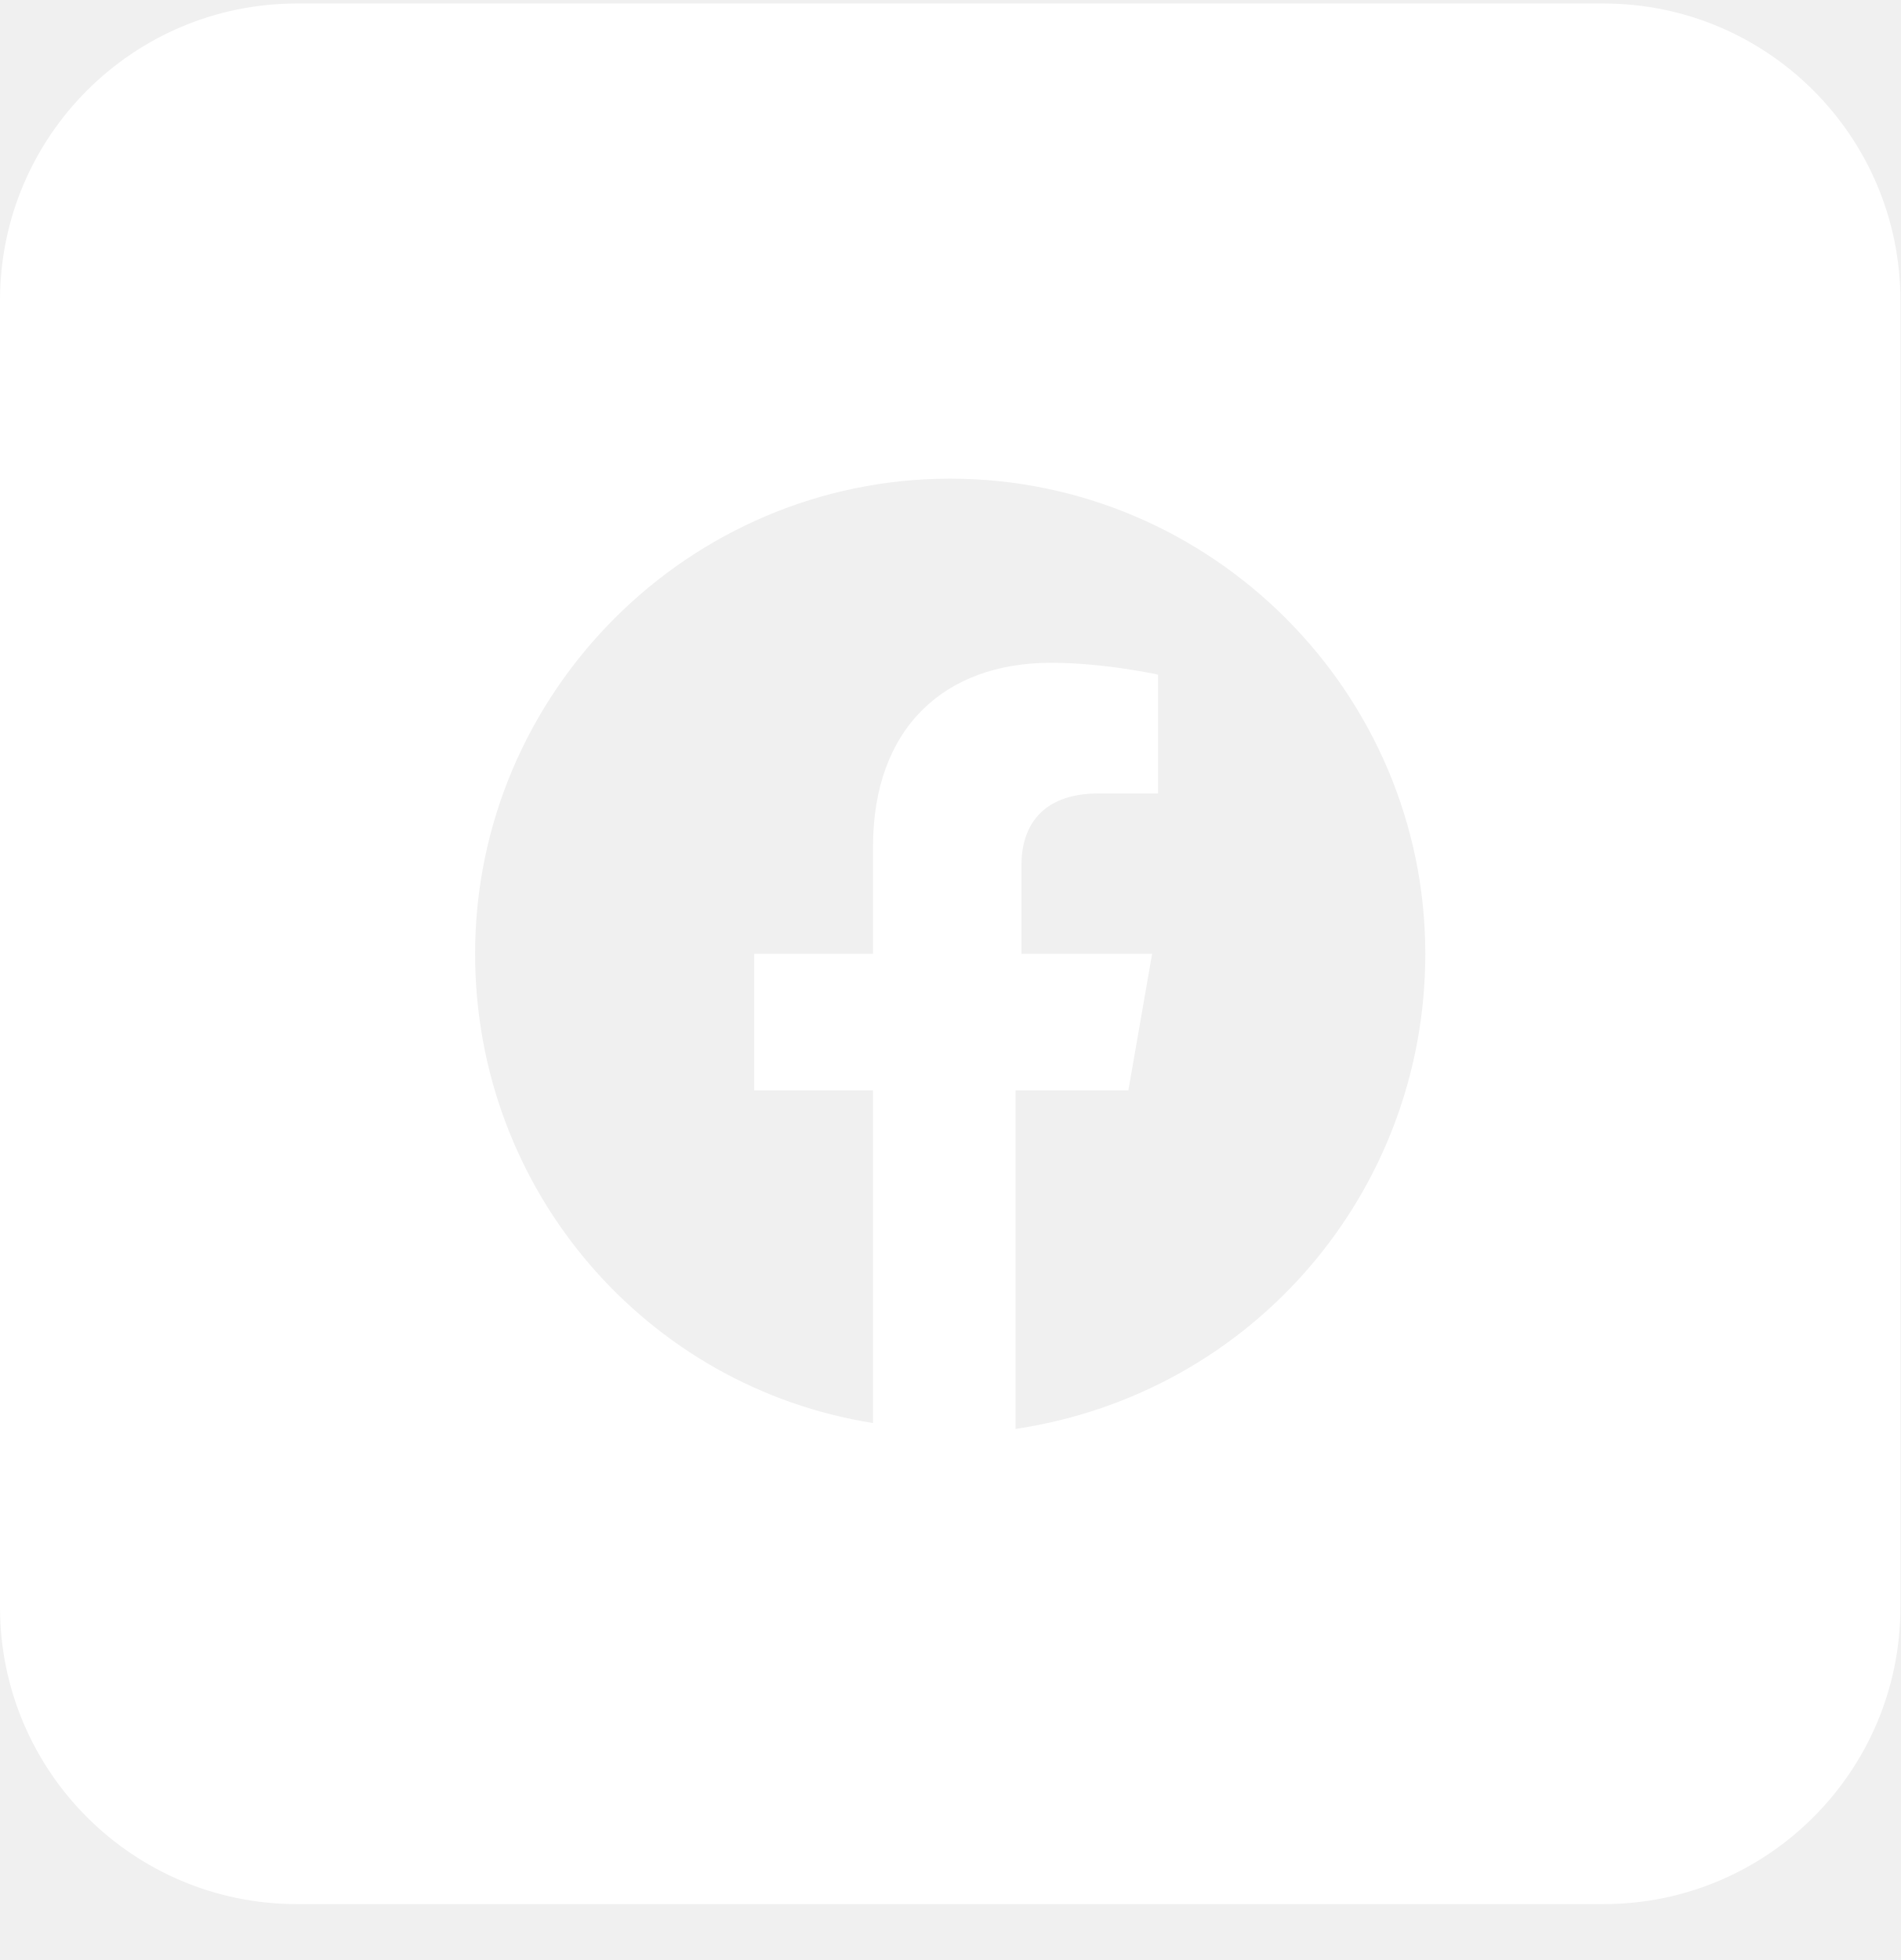
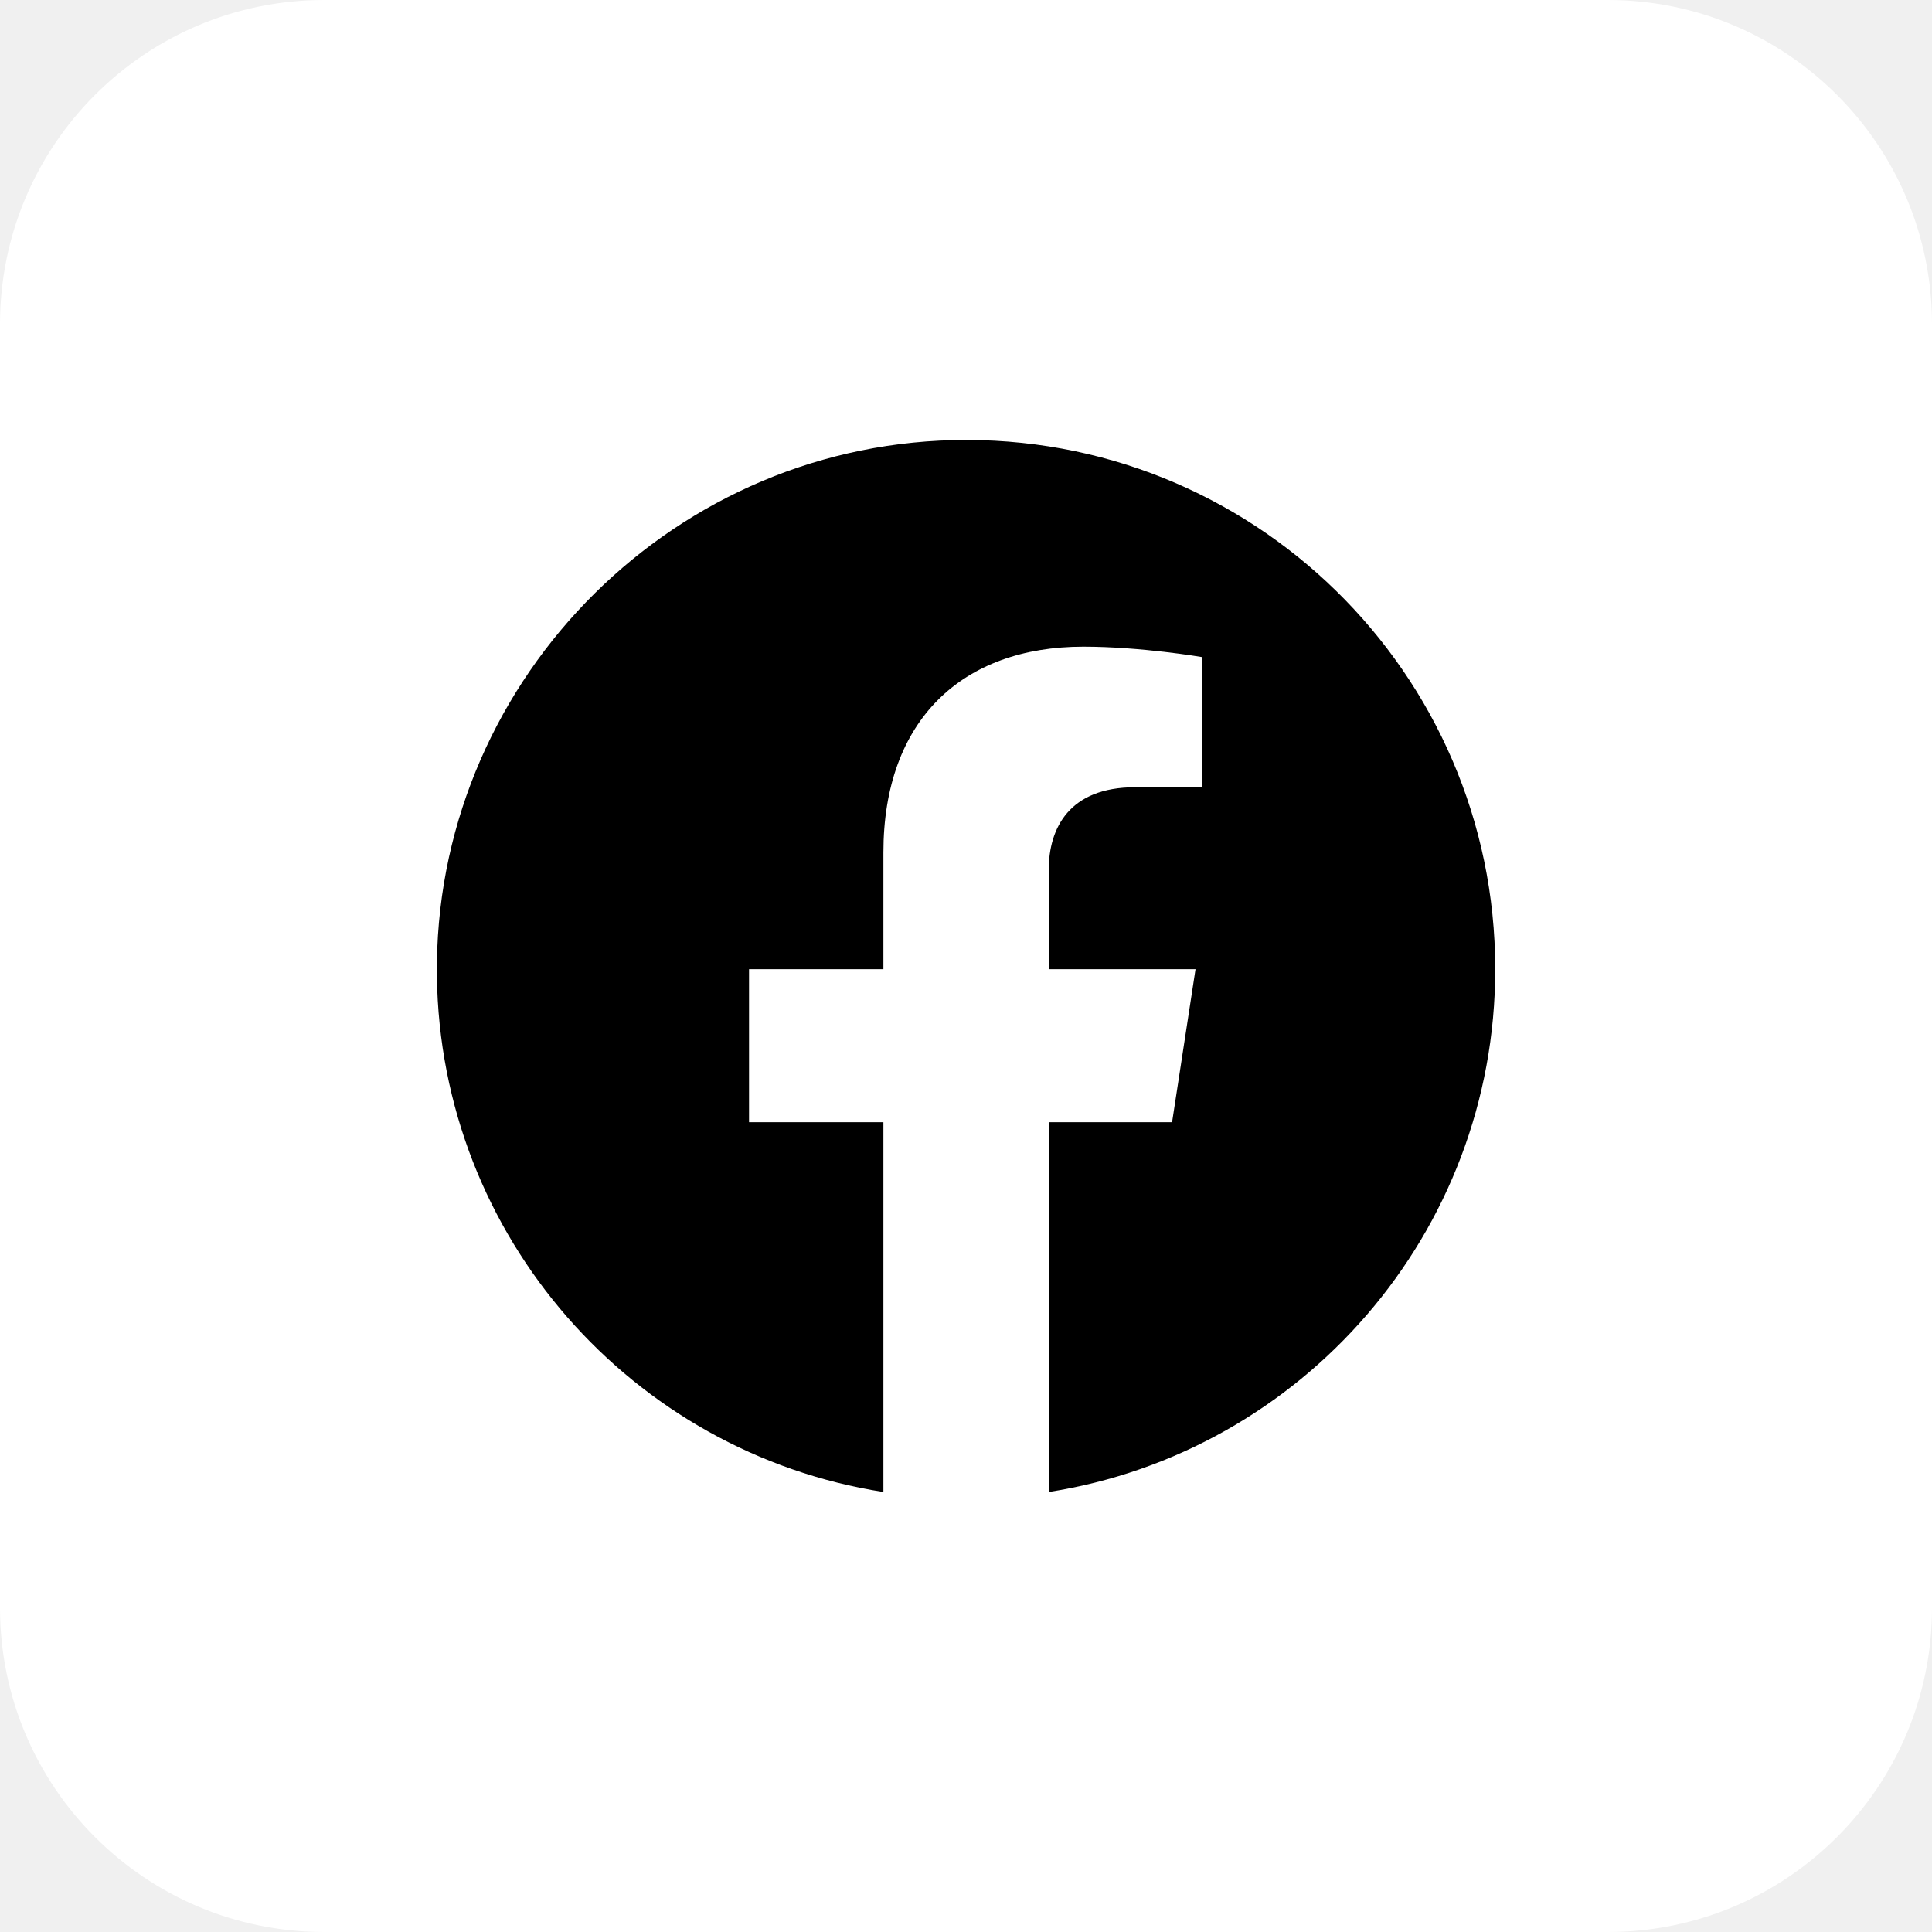
- <svg xmlns="http://www.w3.org/2000/svg" width="32" height="33" viewBox="0 0 32 33" fill="none">
-   <path fill-rule="evenodd" clip-rule="evenodd" d="M0 5.059C0 2.298 2.239 0.059 5 0.059H27C29.761 0.059 32 2.298 32 5.059V27.059C32 29.821 29.761 32.059 27 32.059H5C2.239 32.059 0 29.821 0 27.059V5.059ZM16 8.059C20.4 8.059 24 11.659 24 16.059C24 20.059 21.1 23.459 17.1 24.059V18.359H19L19.4 16.059H17.2V14.559C17.2 13.959 17.5 13.359 18.5 13.359H19.5V11.359C19.5 11.359 18.6 11.159 17.7 11.159C15.9 11.159 14.7 12.259 14.7 14.259V16.059H12.7V18.359H14.7V23.959C10.9 23.359 8 20.059 8 16.059C8 11.659 11.6 8.059 16 8.059Z" fill="white" />
+ <svg xmlns="http://www.w3.org/2000/svg" id="Social_Media_Icon" data-name="Social Media Icon" viewBox="0 0 149.11 149.11">
+   <defs>
+     <style>
+       .cls-1 {
+         fill: #000;
+       }
+ 
+       .cls-1, .cls-2 {
+         stroke-width: 0px;
+       }
+ 
+       .cls-2 {
+         fill: #fff;
+       }
+     </style>
+   </defs>
+   <rect class="cls-2" x="0" width="149.11" height="149.11" rx="25.02" ry="25.02" />
+   <g id="Facebook_2" data-name="Facebook 2">
+     <path class="cls-1" d="M115.4,74.8c0-22.89-18.82-41.38-41.83-40.83-22.24.53-40.12,19.1-39.85,41.35.25,20.16,15.1,36.8,34.46,39.83v-28.54h-10.37v-11.81h10.37v-9c0-10.24,6.1-15.89,15.43-15.89,4.47,0,9.14.8,9.14.8v10.05h-5.15c-5.07,0-6.66,3.15-6.66,6.38v7.66h11.33l-1.81,11.81h-9.52v28.54c19.53-3.06,34.46-19.96,34.46-40.35Z" />
+   </g>
</svg>
